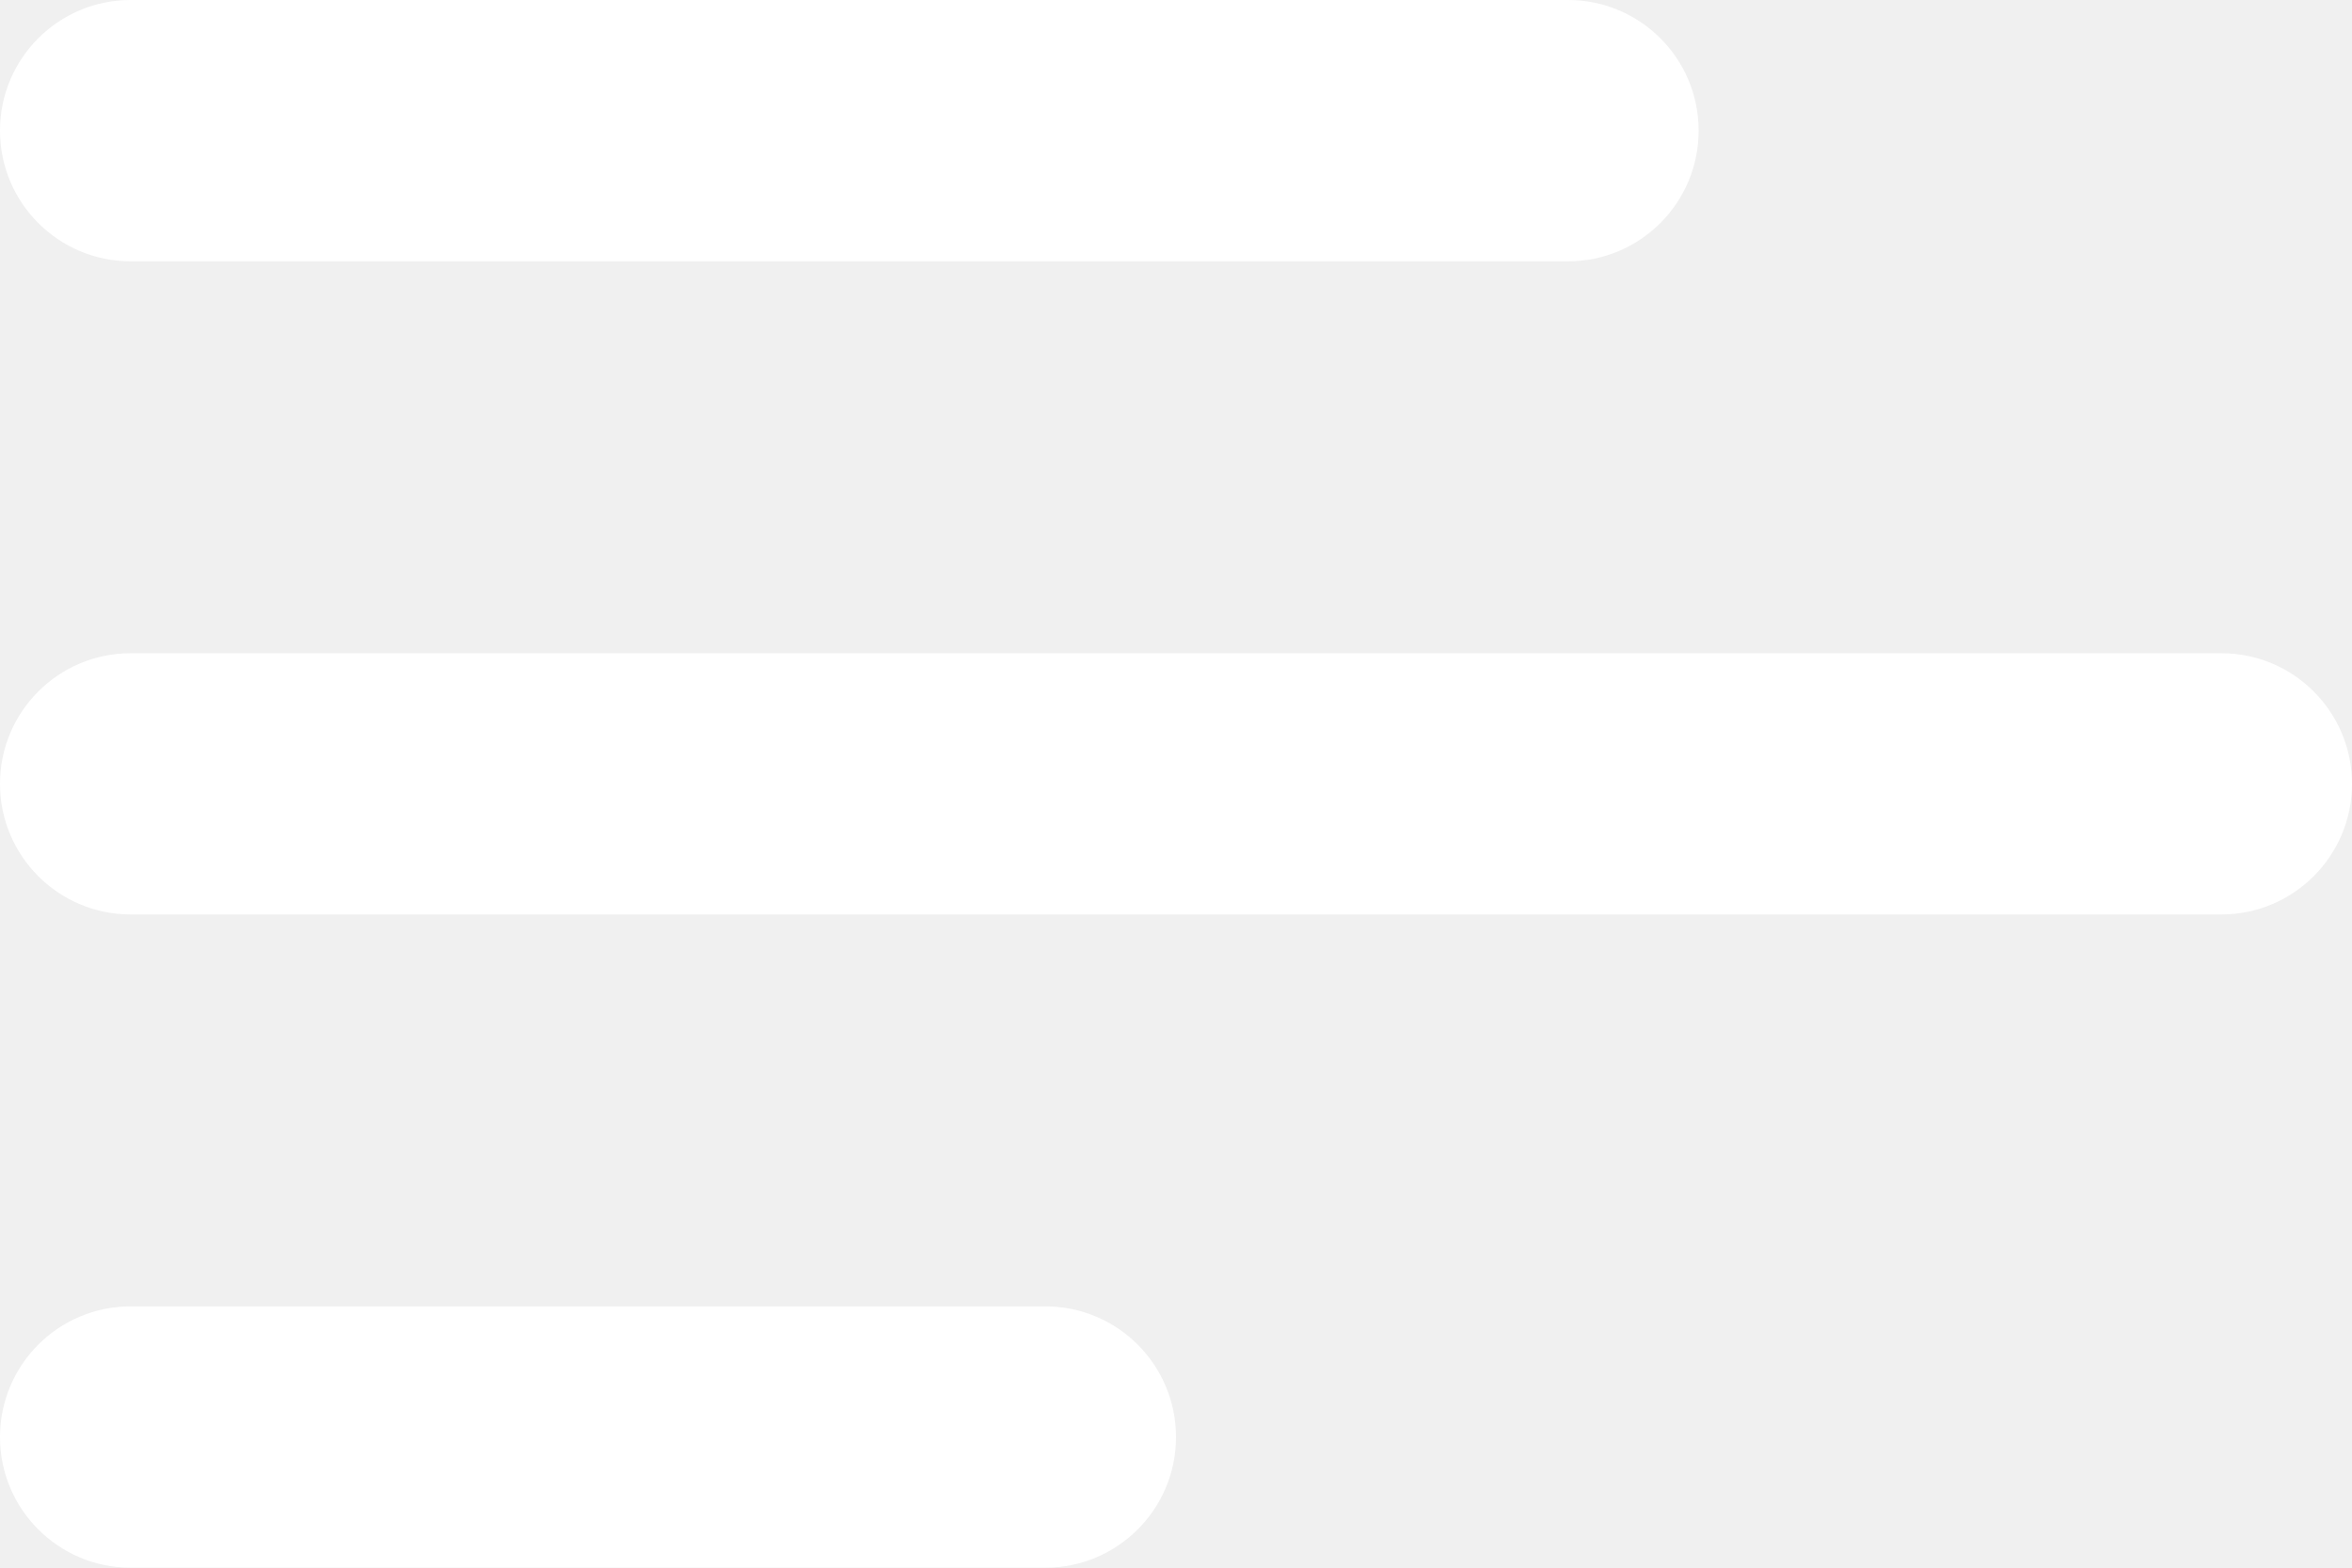
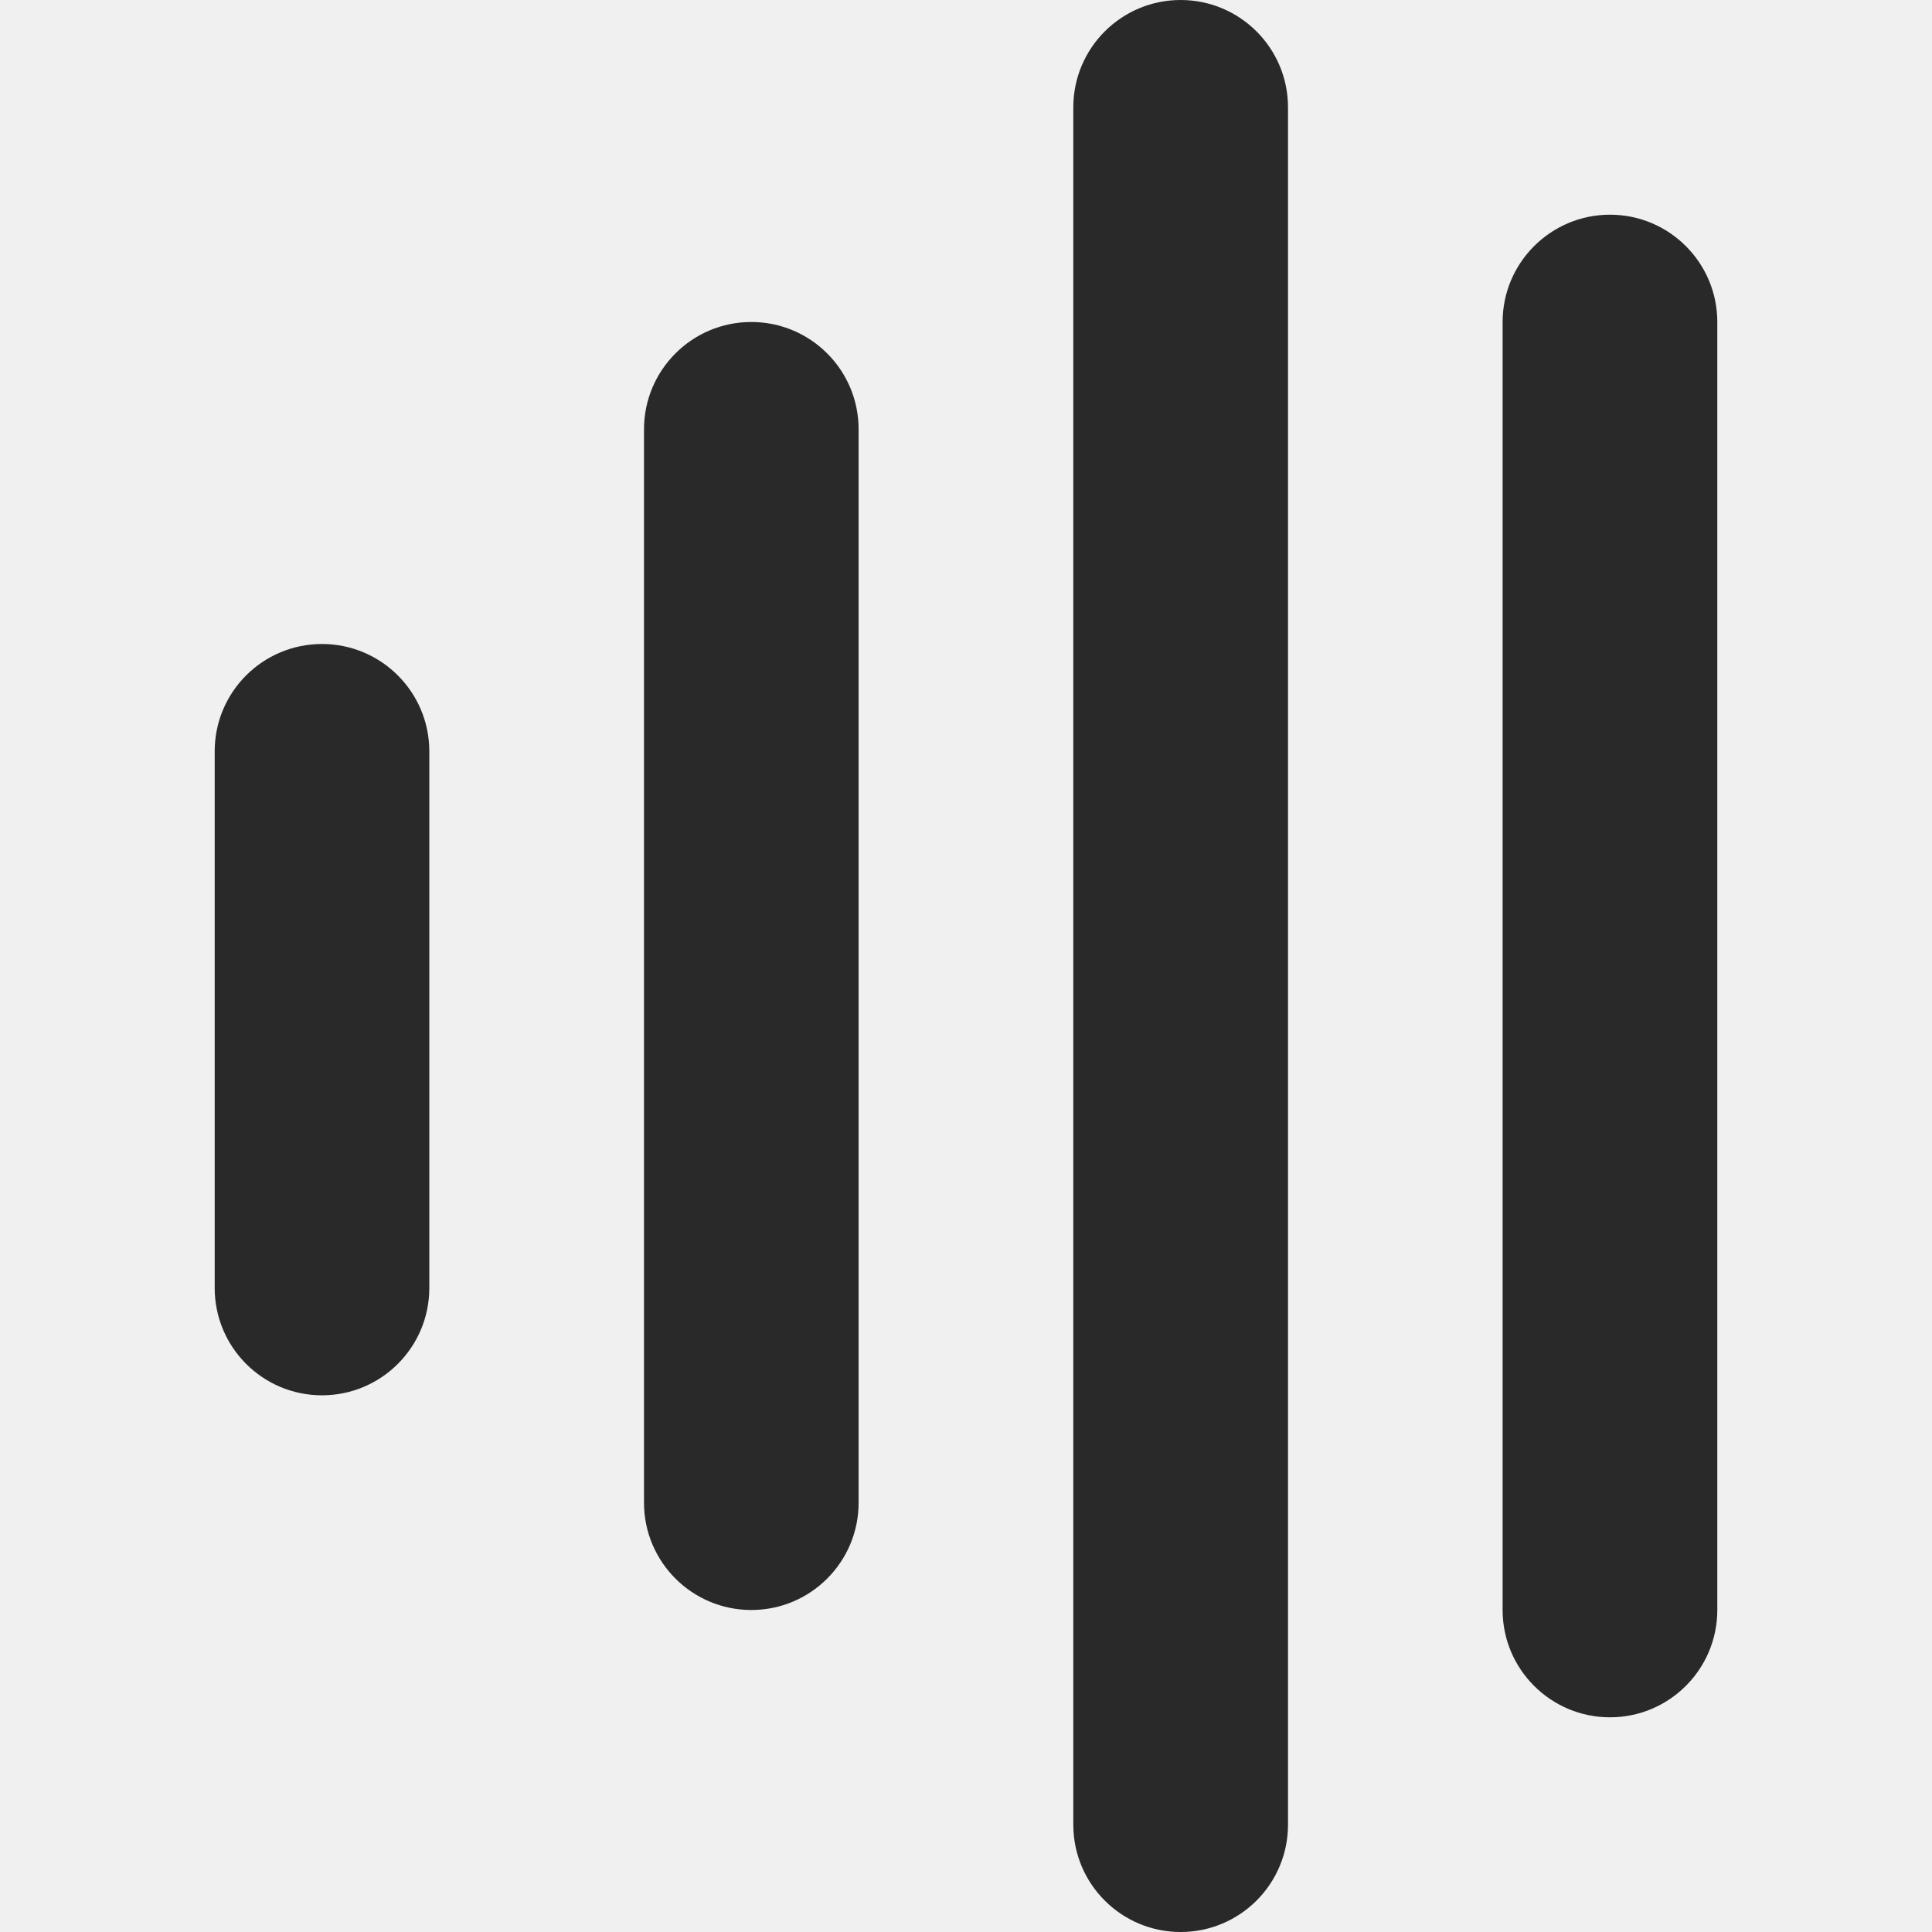
- <svg xmlns="http://www.w3.org/2000/svg" width="24" height="16" viewBox="0 0 24 16" fill="none">
-   <path d="M0 14.667C0 15.403 0.597 16 1.333 16H10.667C11.403 16 12 15.403 12 14.667C12 13.93 11.403 13.333 10.667 13.333H1.333C0.597 13.333 0 13.93 0 14.667ZM0 8C0 8.736 0.597 9.333 1.333 9.333H22.667C23.403 9.333 24 8.736 24 8C24 7.264 23.403 6.667 22.667 6.667H1.333C0.597 6.667 0 7.264 0 8ZM1.333 0C0.597 0 0 0.597 0 1.333C0 2.07 0.597 2.667 1.333 2.667H16C16.736 2.667 17.333 2.07 17.333 1.333C17.333 0.597 16.736 0 16 0H1.333Z" fill="white" />
+ <svg xmlns="http://www.w3.org/2000/svg" width="24" height="24" viewBox="0 0 20 24" fill="none">
+   <path d="M2 17.333C2.736 17.333 3.333 16.736 3.333 16L3.333 9.333C3.333 8.597 2.736 8 2 8C1.263 8 0.667 8.597 0.667 9.333L0.667 16C0.667 16.736 1.263 17.333 2 17.333ZM12.666 24C13.403 24 14 23.403 14 22.667L14 1.333C14 0.597 13.403 0 12.666 0C11.93 0 11.333 0.597 11.333 1.333L11.333 22.667C11.333 23.403 11.93 24 12.666 24ZM6 18.667C6 19.403 6.597 20 7.333 20C8.07 20 8.666 19.403 8.666 18.667L8.666 5.333C8.666 4.597 8.07 4 7.333 4C6.597 4 6 4.597 6 5.333L6 18.667Z" fill="#292929" />
+   <path d="M16.666 20C16.666 20.736 17.264 21.333 18 21.333C18.736 21.333 19.333 20.736 19.333 20V4C19.333 3.264 18.736 2.667 18 2.667C17.264 2.667 16.666 3.264 16.666 4V20Z" fill="#292929" />
</svg>
